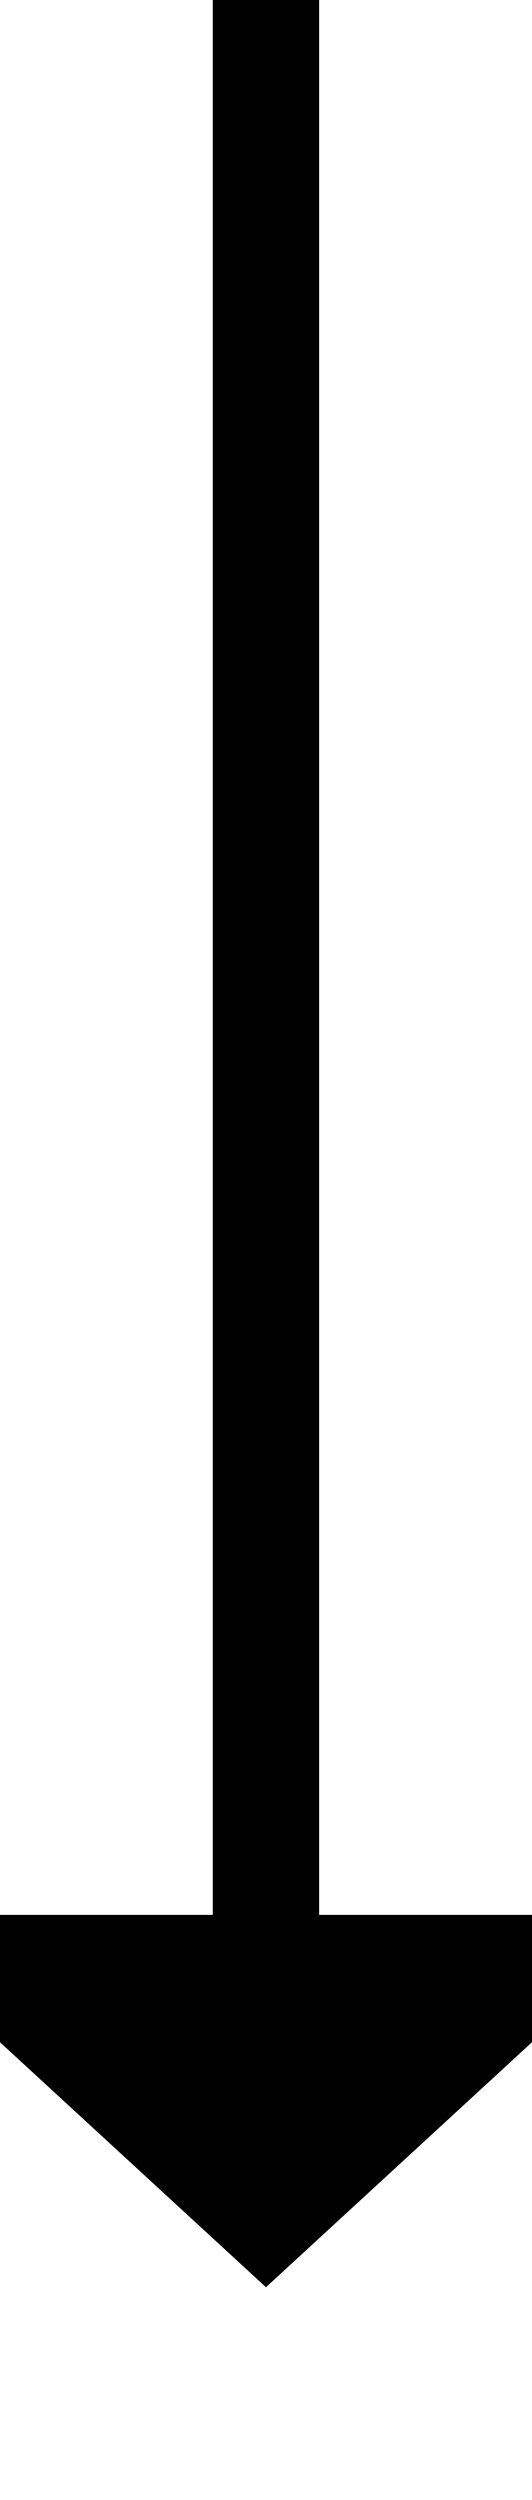
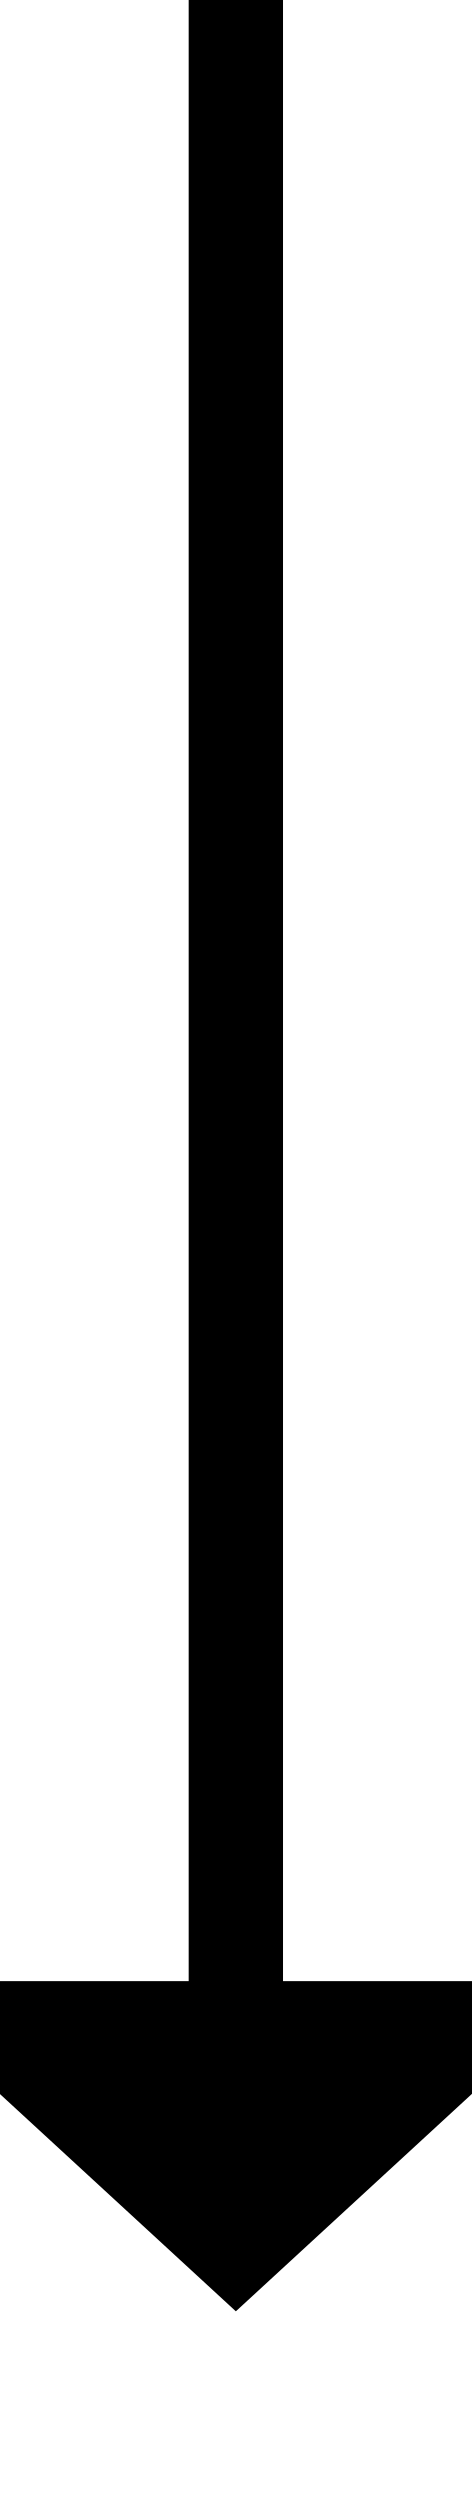
- <svg xmlns="http://www.w3.org/2000/svg" version="1.1" width="10px" height="47px" preserveAspectRatio="xMidYMin meet" viewBox="637 271  8 47">
-   <path d="M 641 271  L 641 308  " stroke-width="2" stroke="#000000" fill="none" />
-   <path d="M 633.4 307  L 641 314  L 648.6 307  L 633.4 307  Z " fill-rule="nonzero" fill="#000000" stroke="none" />
+ <svg xmlns="http://www.w3.org/2000/svg" version="1.1" width="10px" height="53px" preserveAspectRatio="xMidYMin meet" viewBox="637 591  8 53">
+   <path d="M 641 591  L 641 634  " stroke-width="2" stroke="#000000" fill="none" />
+   <path d="M 633.4 633  L 641 640  L 648.6 633  L 633.4 633  Z " fill-rule="nonzero" fill="#000000" stroke="none" />
</svg>
